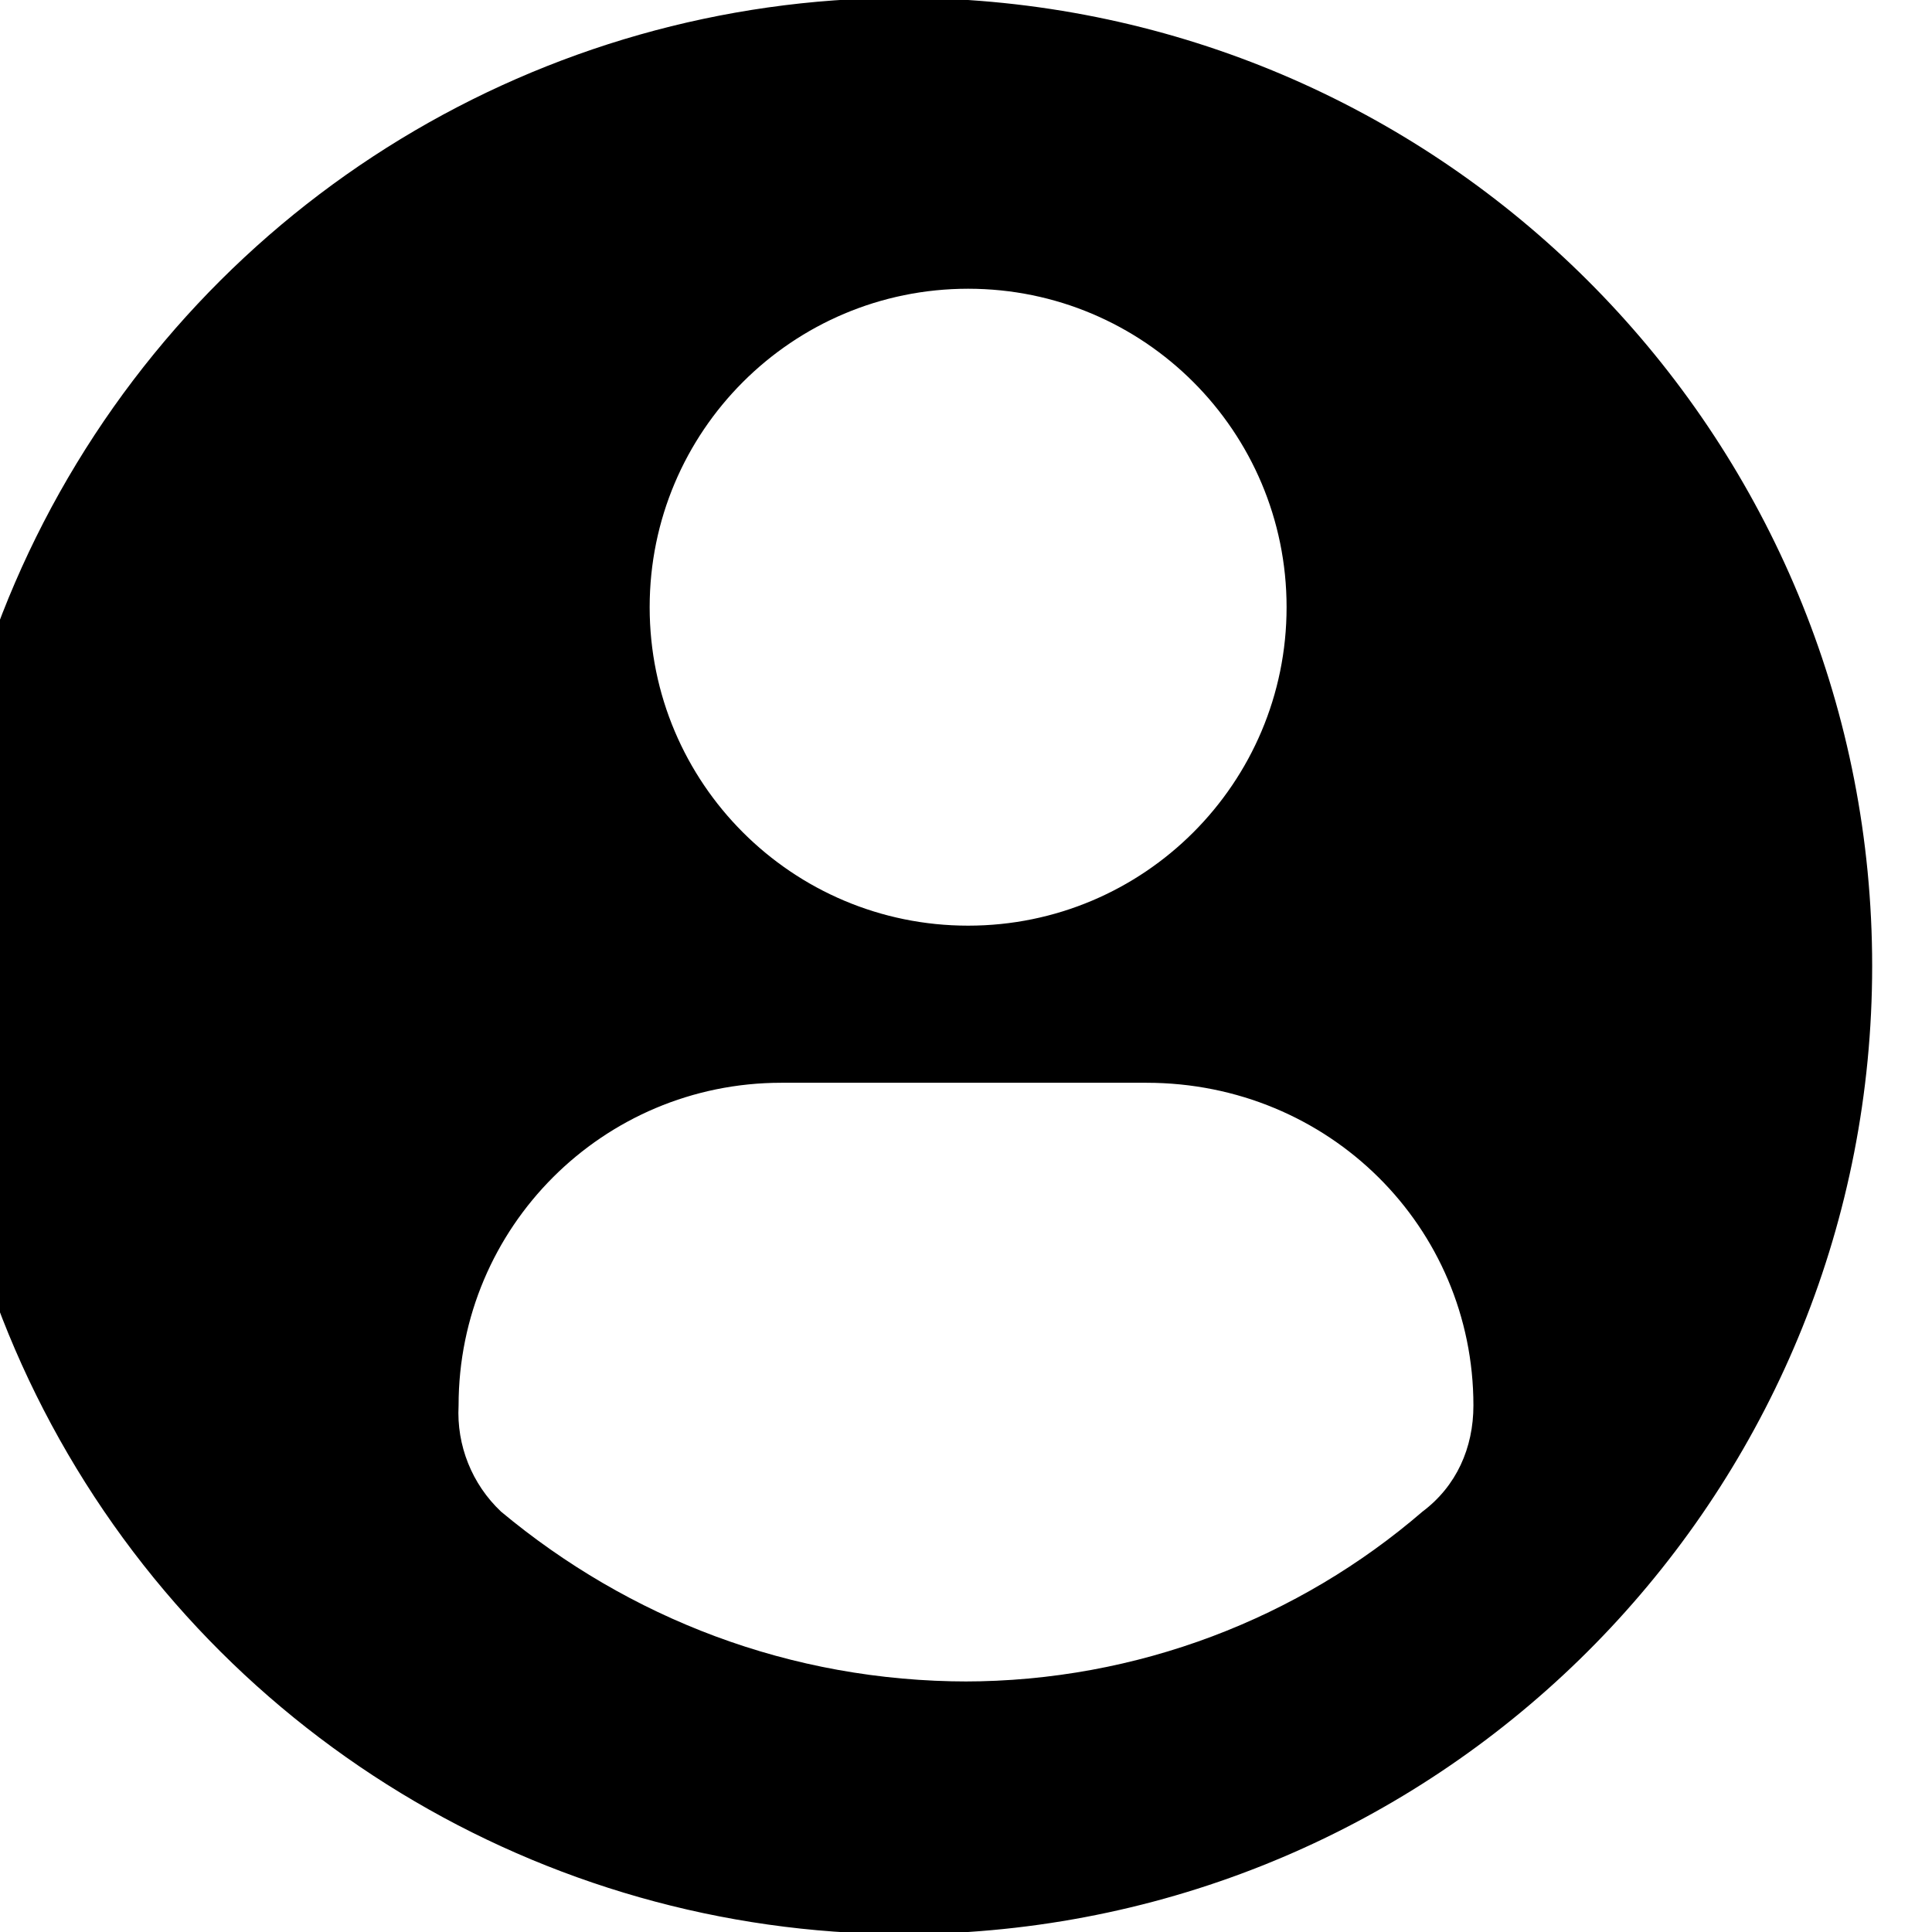
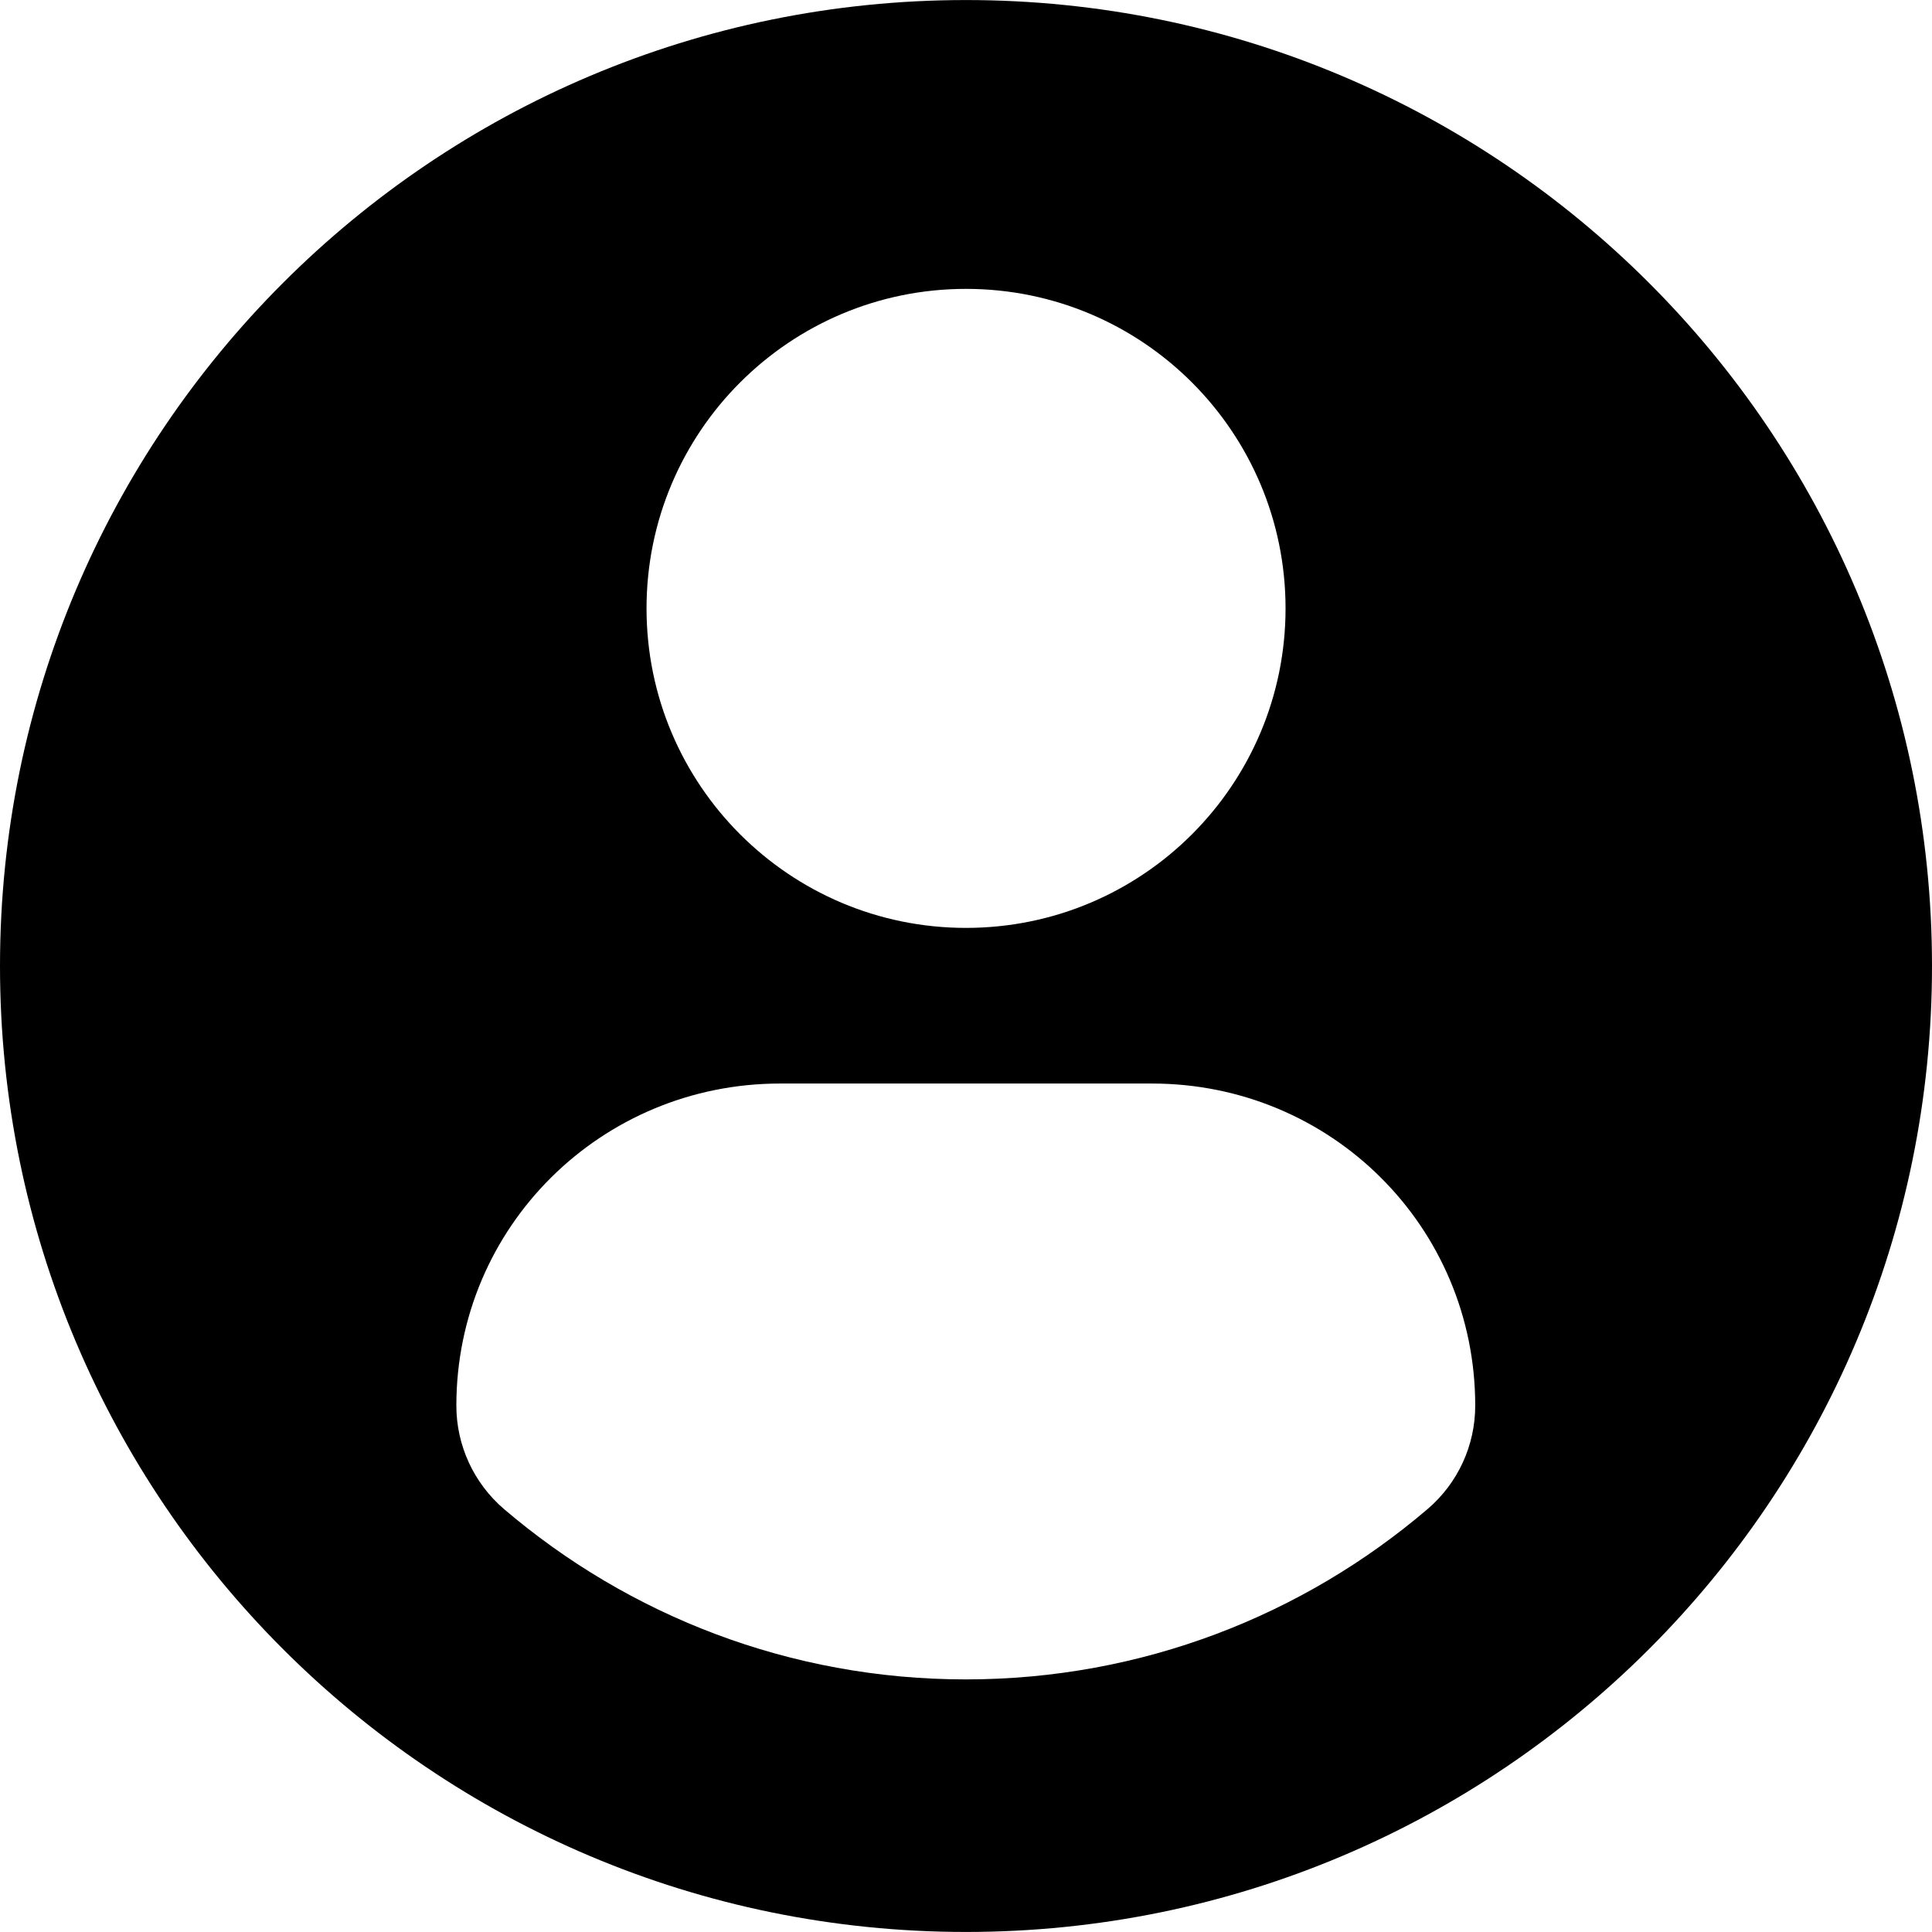
- <svg xmlns="http://www.w3.org/2000/svg" width="45.5" height="45.5" xml:space="preserve">
-   <path d="M22.8 0a22.8 22.8 0 1 0 0 45.5 22.8 22.8 0 0 0 0-45.5zm0 6.8a7.5 7.5 0 1 1 0 15 7.5 7.5 0 0 1 0-15zm0 32.8c-4.2 0-8-1.5-11-4a3.2 3.2 0 0 1-1-2.5c0-4.2 3.4-7.6 7.6-7.6H27c4.3 0 7.7 3.4 7.7 7.6 0 1-.4 1.9-1.2 2.5-2.9 2.5-6.7 4-10.8 4z" />
+ <svg xmlns="http://www.w3.org/2000/svg" version="1.1" id="Capa_1" x="0px" y="0px" width="45.532px" height="45.532px" viewBox="0 0 45.532 45.532" style="enable-background:new 0 0 45.532 45.532;" xml:space="preserve">
+   <g>
+     <path d="M22.766,0.001C10.194,0.001,0,10.193,0,22.766s10.193,22.765,22.766,22.765c12.574,0,22.766-10.192,22.766-22.765    S35.34,0.001,22.766,0.001z M22.766,6.808c4.16,0,7.531,3.372,7.531,7.53c0,4.159-3.371,7.53-7.531,7.53    c-4.158,0-7.529-3.371-7.529-7.53C15.237,10.18,18.608,6.808,22.766,6.808z M22.761,39.579c-4.149,0-7.949-1.511-10.88-4.012    c-0.714-0.609-1.126-1.502-1.126-2.439c0-4.217,3.413-7.592,7.631-7.592h8.762c4.219,0,7.619,3.375,7.619,7.592    c0,0.938-0.41,1.829-1.125,2.438C30.712,38.068,26.911,39.579,22.761,39.579z" />
+   </g>
</svg>
